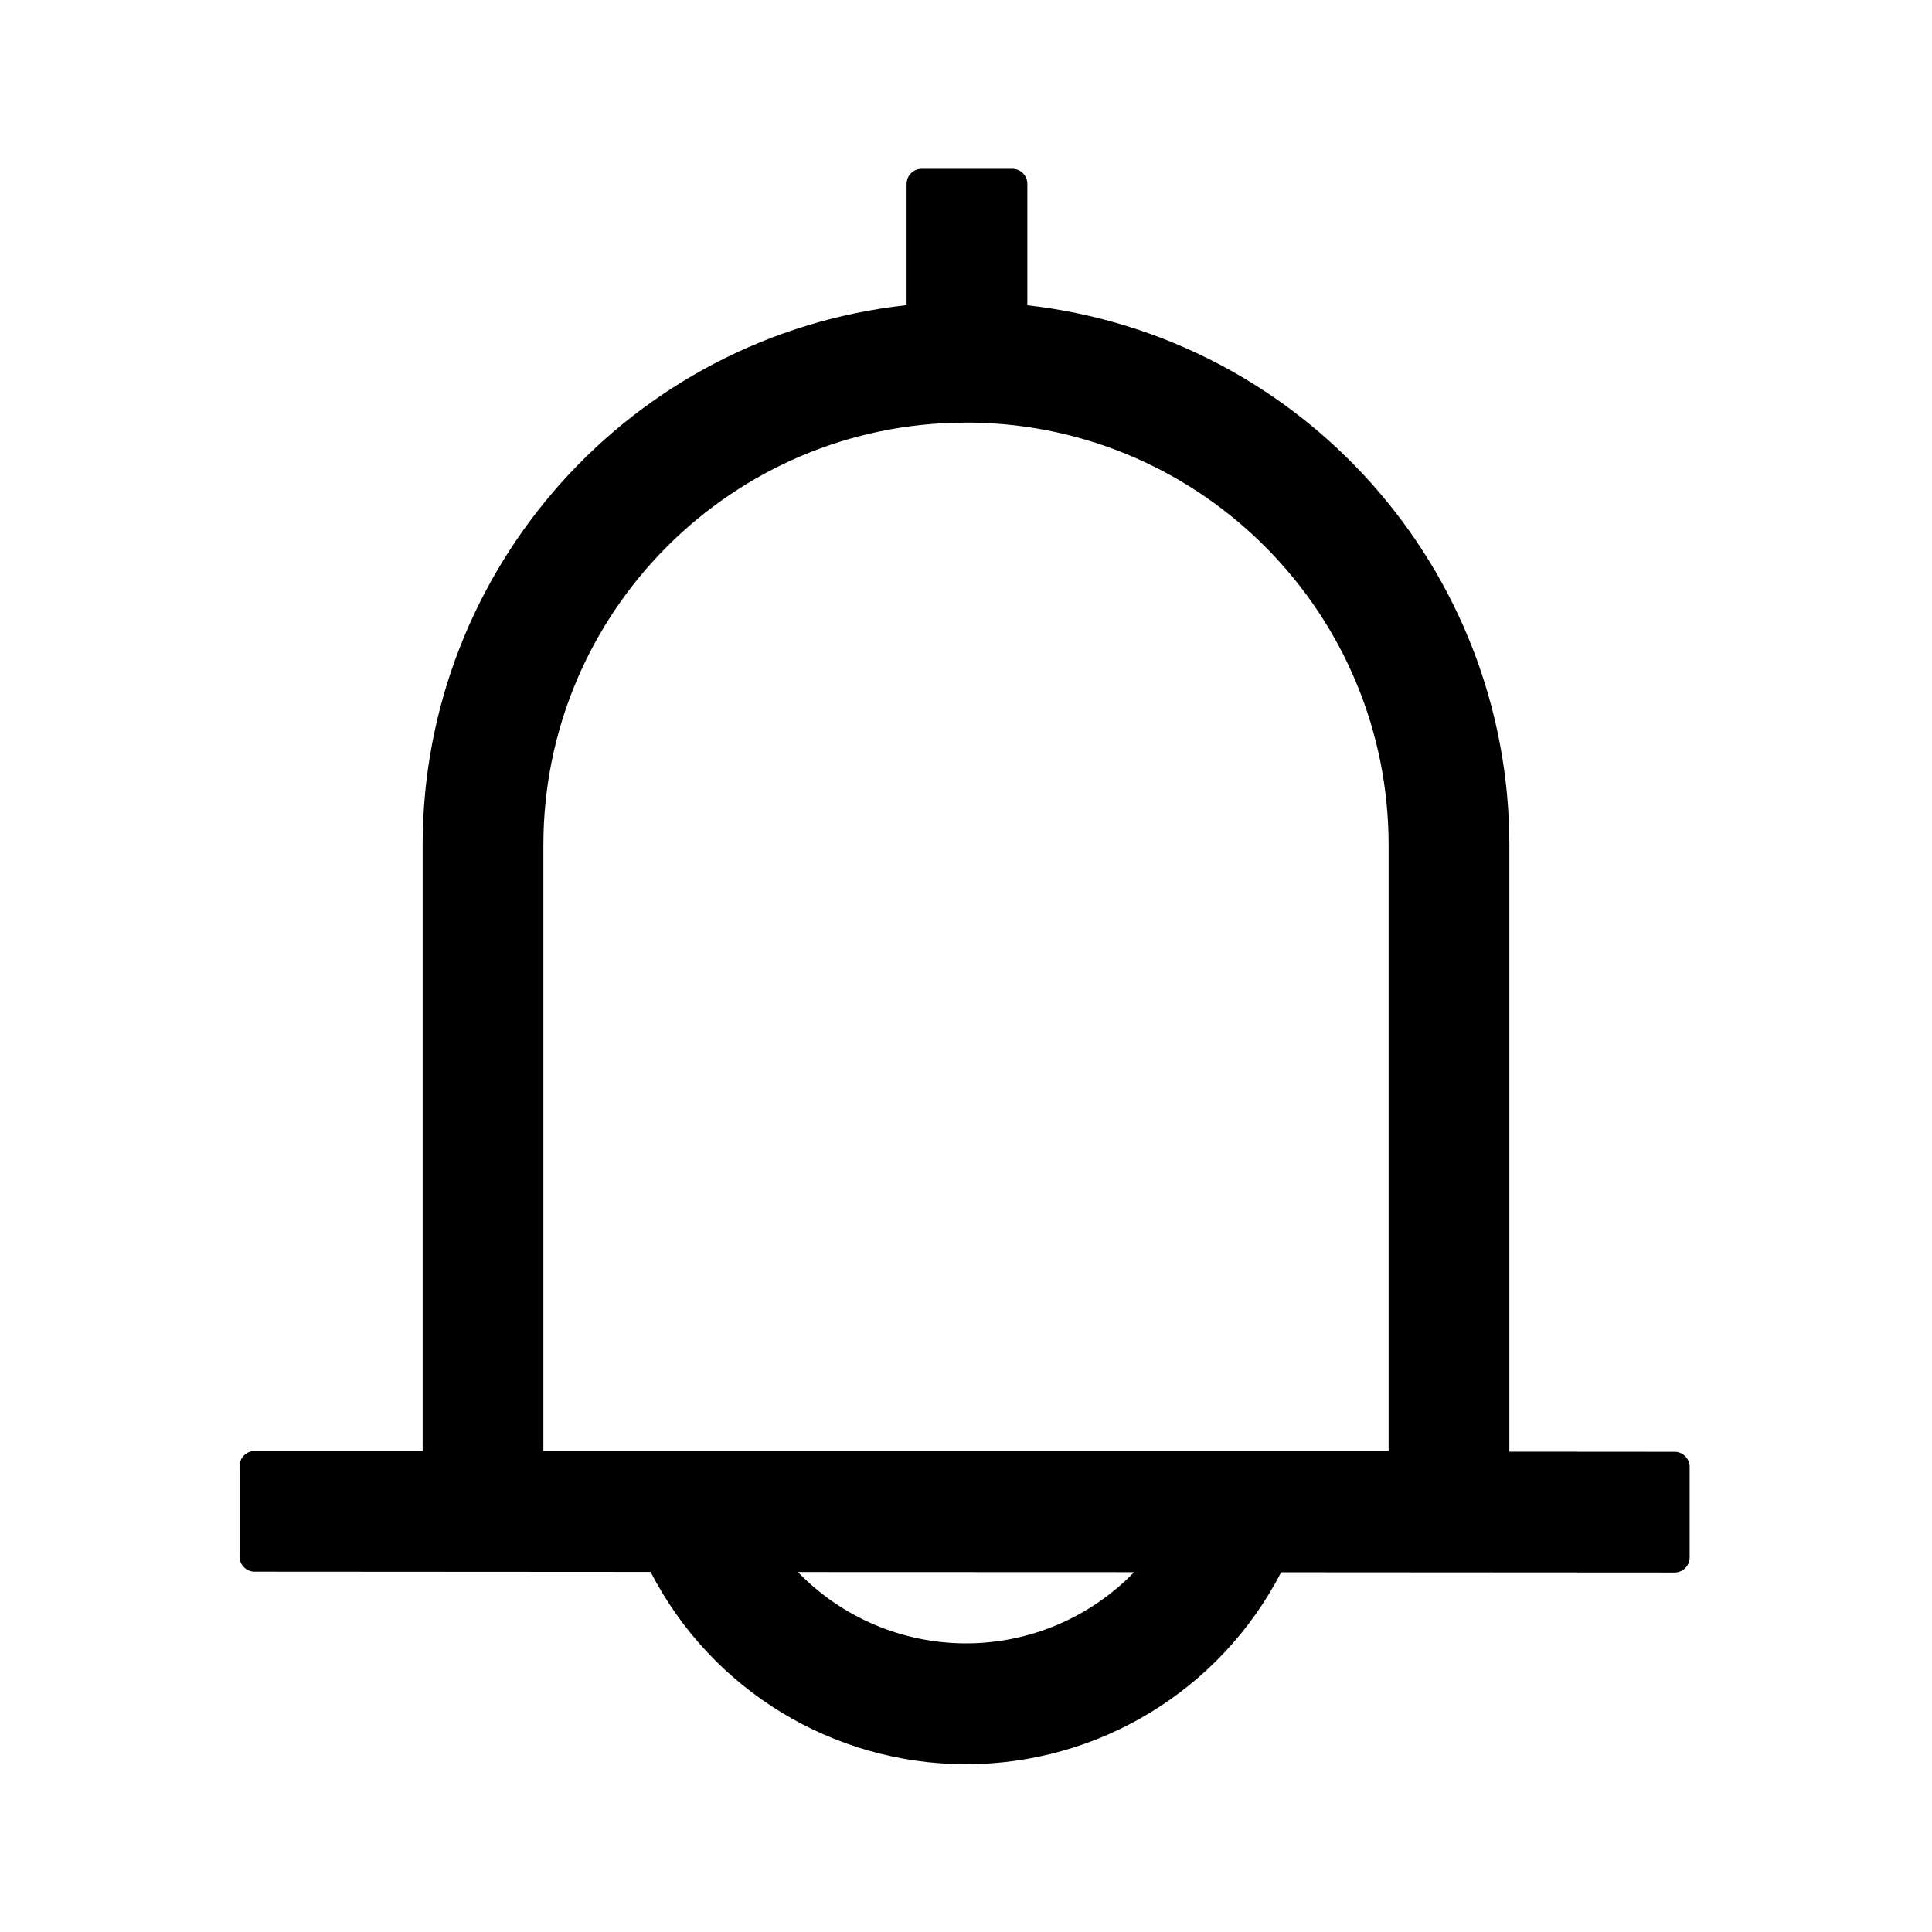
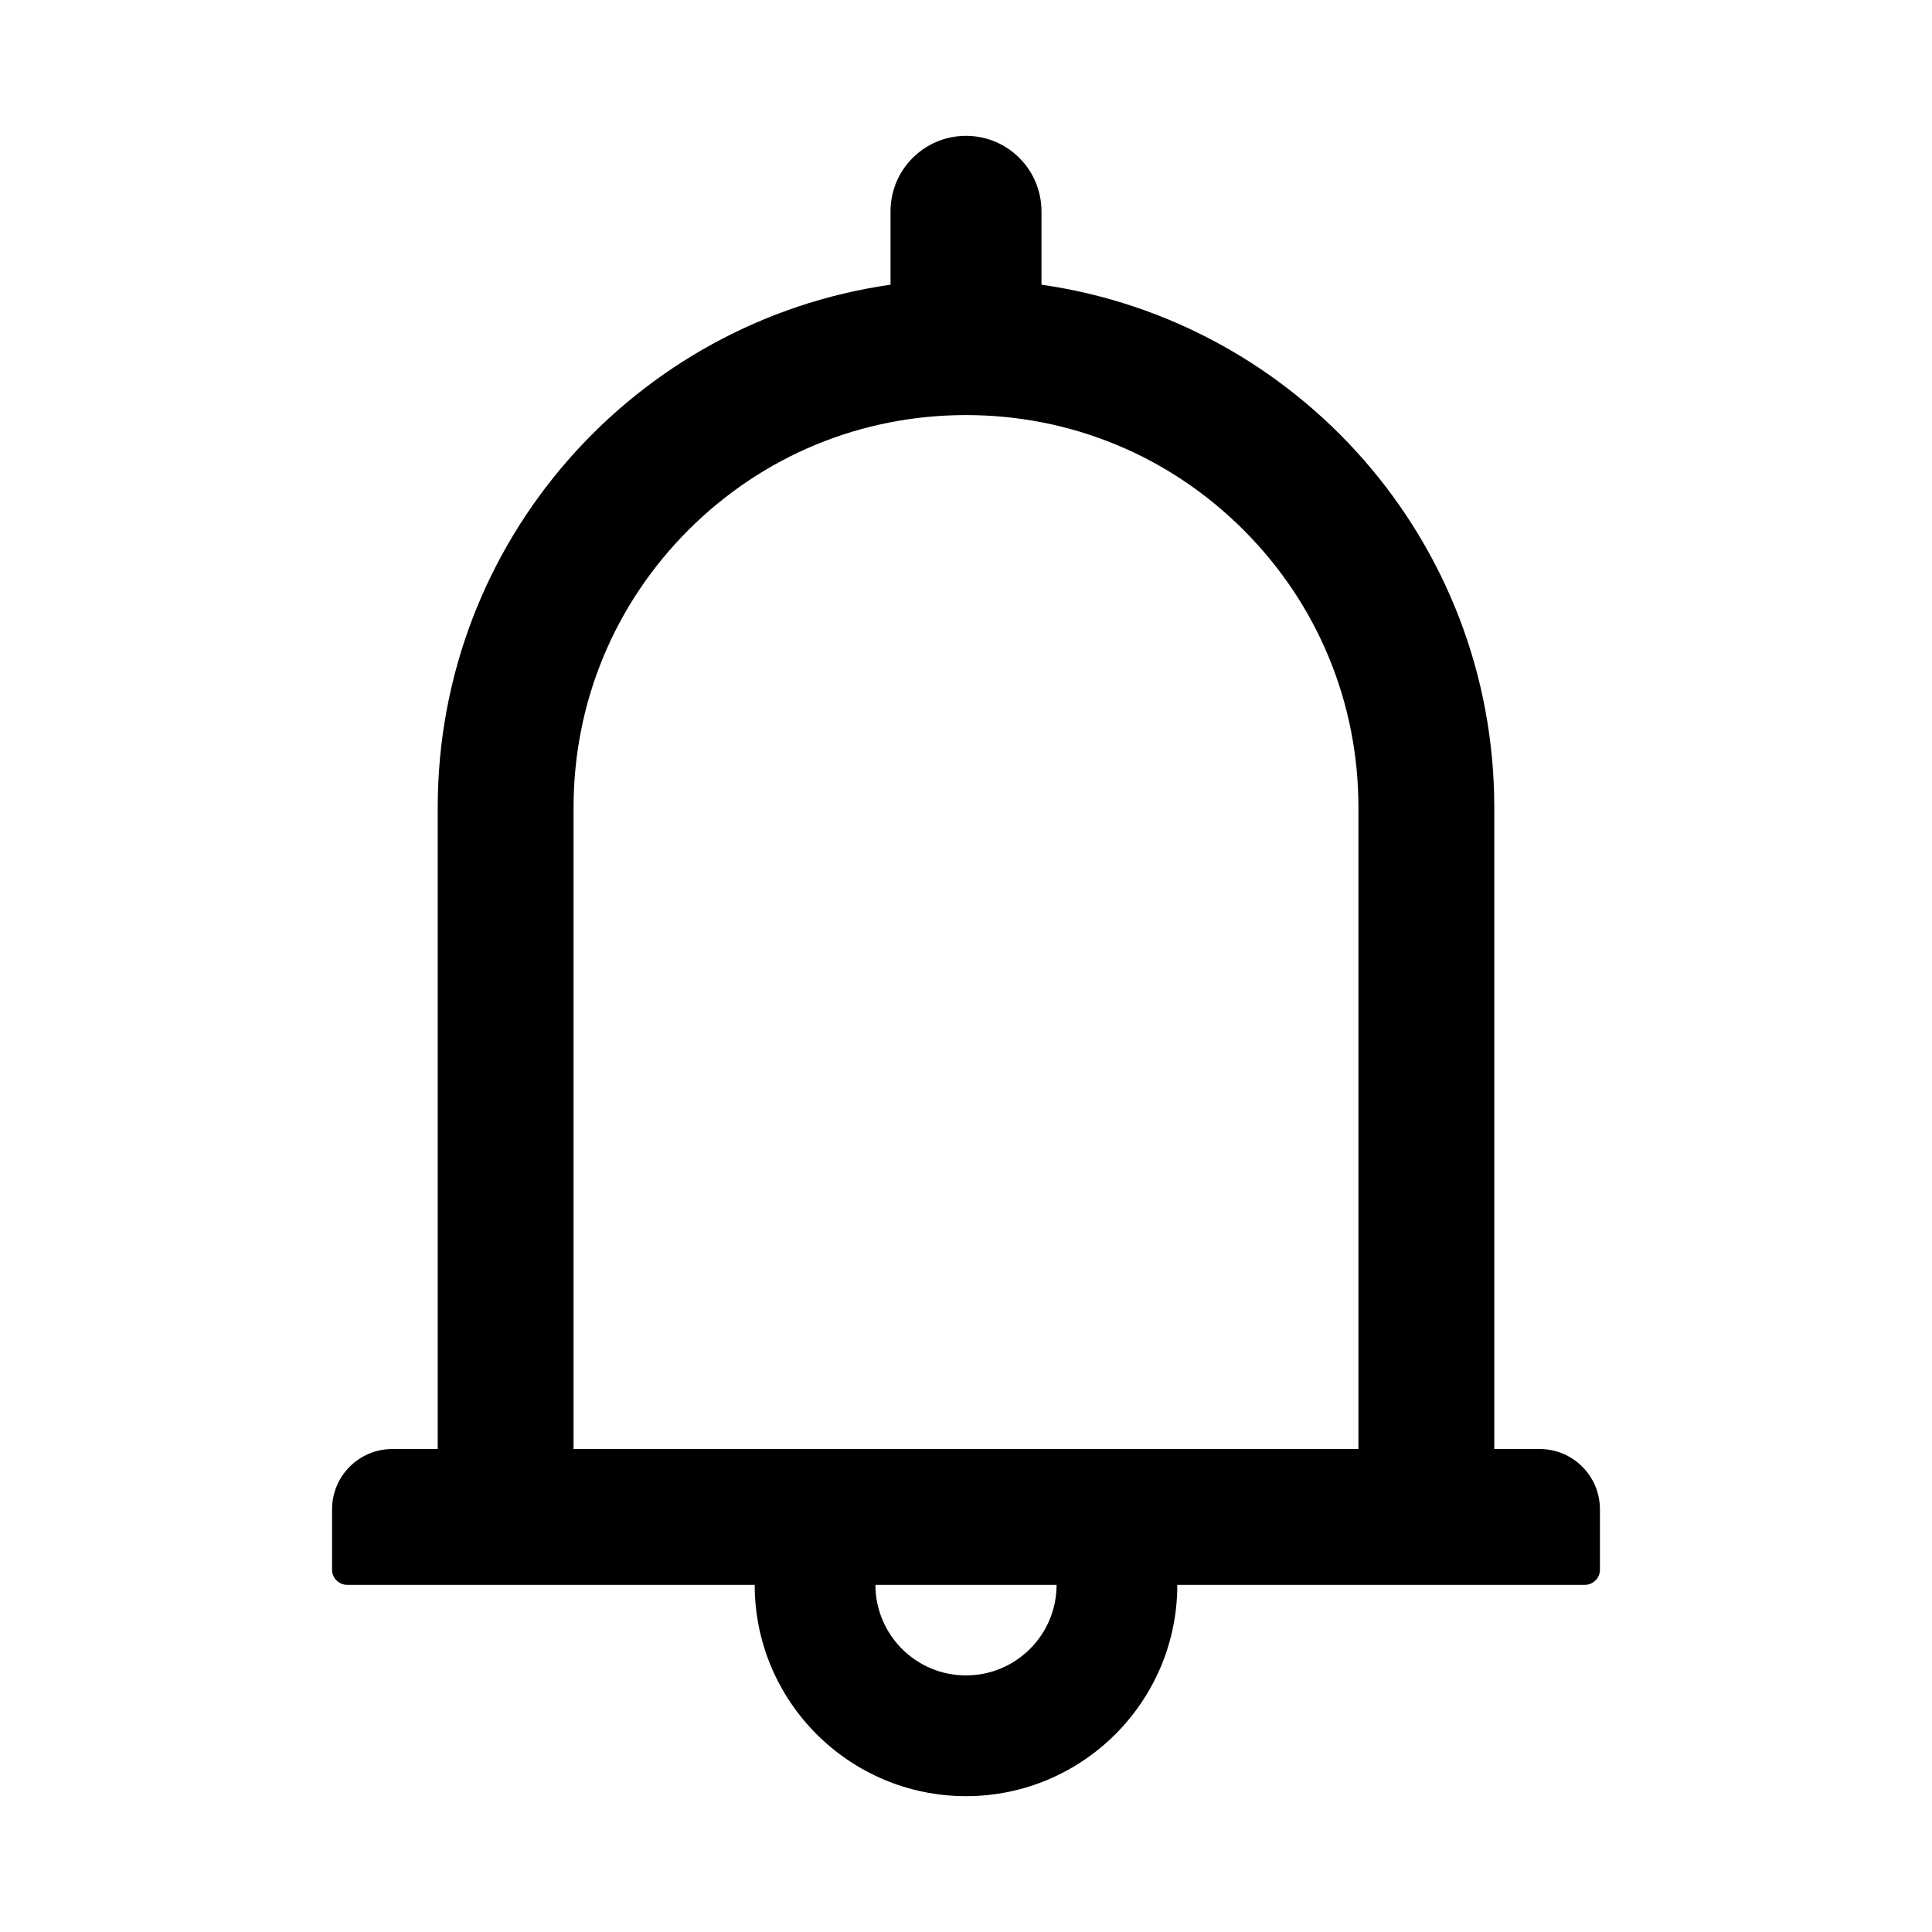
- <svg xmlns="http://www.w3.org/2000/svg" class="icon" width="48px" height="48.00px" viewBox="0 0 1024 1024" version="1.1">
-   <path d="M536.512 89.472c4.416 0 8 3.584 8 8v64.32A288 288 0 0 1 800 448v321.408l87.552 0.064c4.416 0 8 3.584 8 8v48a8 8 0 0 1-8.064 8l-208.448-0.128a188.032 188.032 0 0 1-334.208-0.192l-209.856-0.128a8 8 0 0 1-8-8v-48c0.064-4.48 3.648-8 8.064-8H224V448a288 288 0 0 1 256.512-286.272V97.472c0-4.416 3.584-8 8-8h48z m-113.664 743.68a123.968 123.968 0 0 0 178.24 0.128l-178.24-0.064zM512 224A224 224 0 0 0 288 448v321.024h448V448a224 224 0 0 0-220.288-224H512z" />
+ <svg xmlns="http://www.w3.org/2000/svg" t="1757325848180" class="icon" viewBox="0 0 1024 1024" version="1.1" p-id="1365" width="200" height="200">
+   <path d="M816 768h-24V428c0-141.1-104.3-257.7-240-277.1V112c0-22.1-17.9-40-40-40s-40 17.9-40 40v38.9c-135.7 19.4-240 136-240 277.1v340h-24c-17.7 0-32 14.3-32 32v32c0 4.4 3.6 8 8 8h216c0 61.8 50.2 112 112 112s112-50.2 112-112h216c4.4 0 8-3.6 8-8v-32c0-17.7-14.3-32-32-32zM512 888c-26.5 0-48-21.5-48-48h96c0 26.5-21.5 48-48 48zM304 768V428c0-55.6 21.6-107.8 60.9-147.1S456.4 220 512 220c55.6 0 107.8 21.6 147.1 60.9S720 372.4 720 428v340H304z" p-id="1366" />
</svg>
